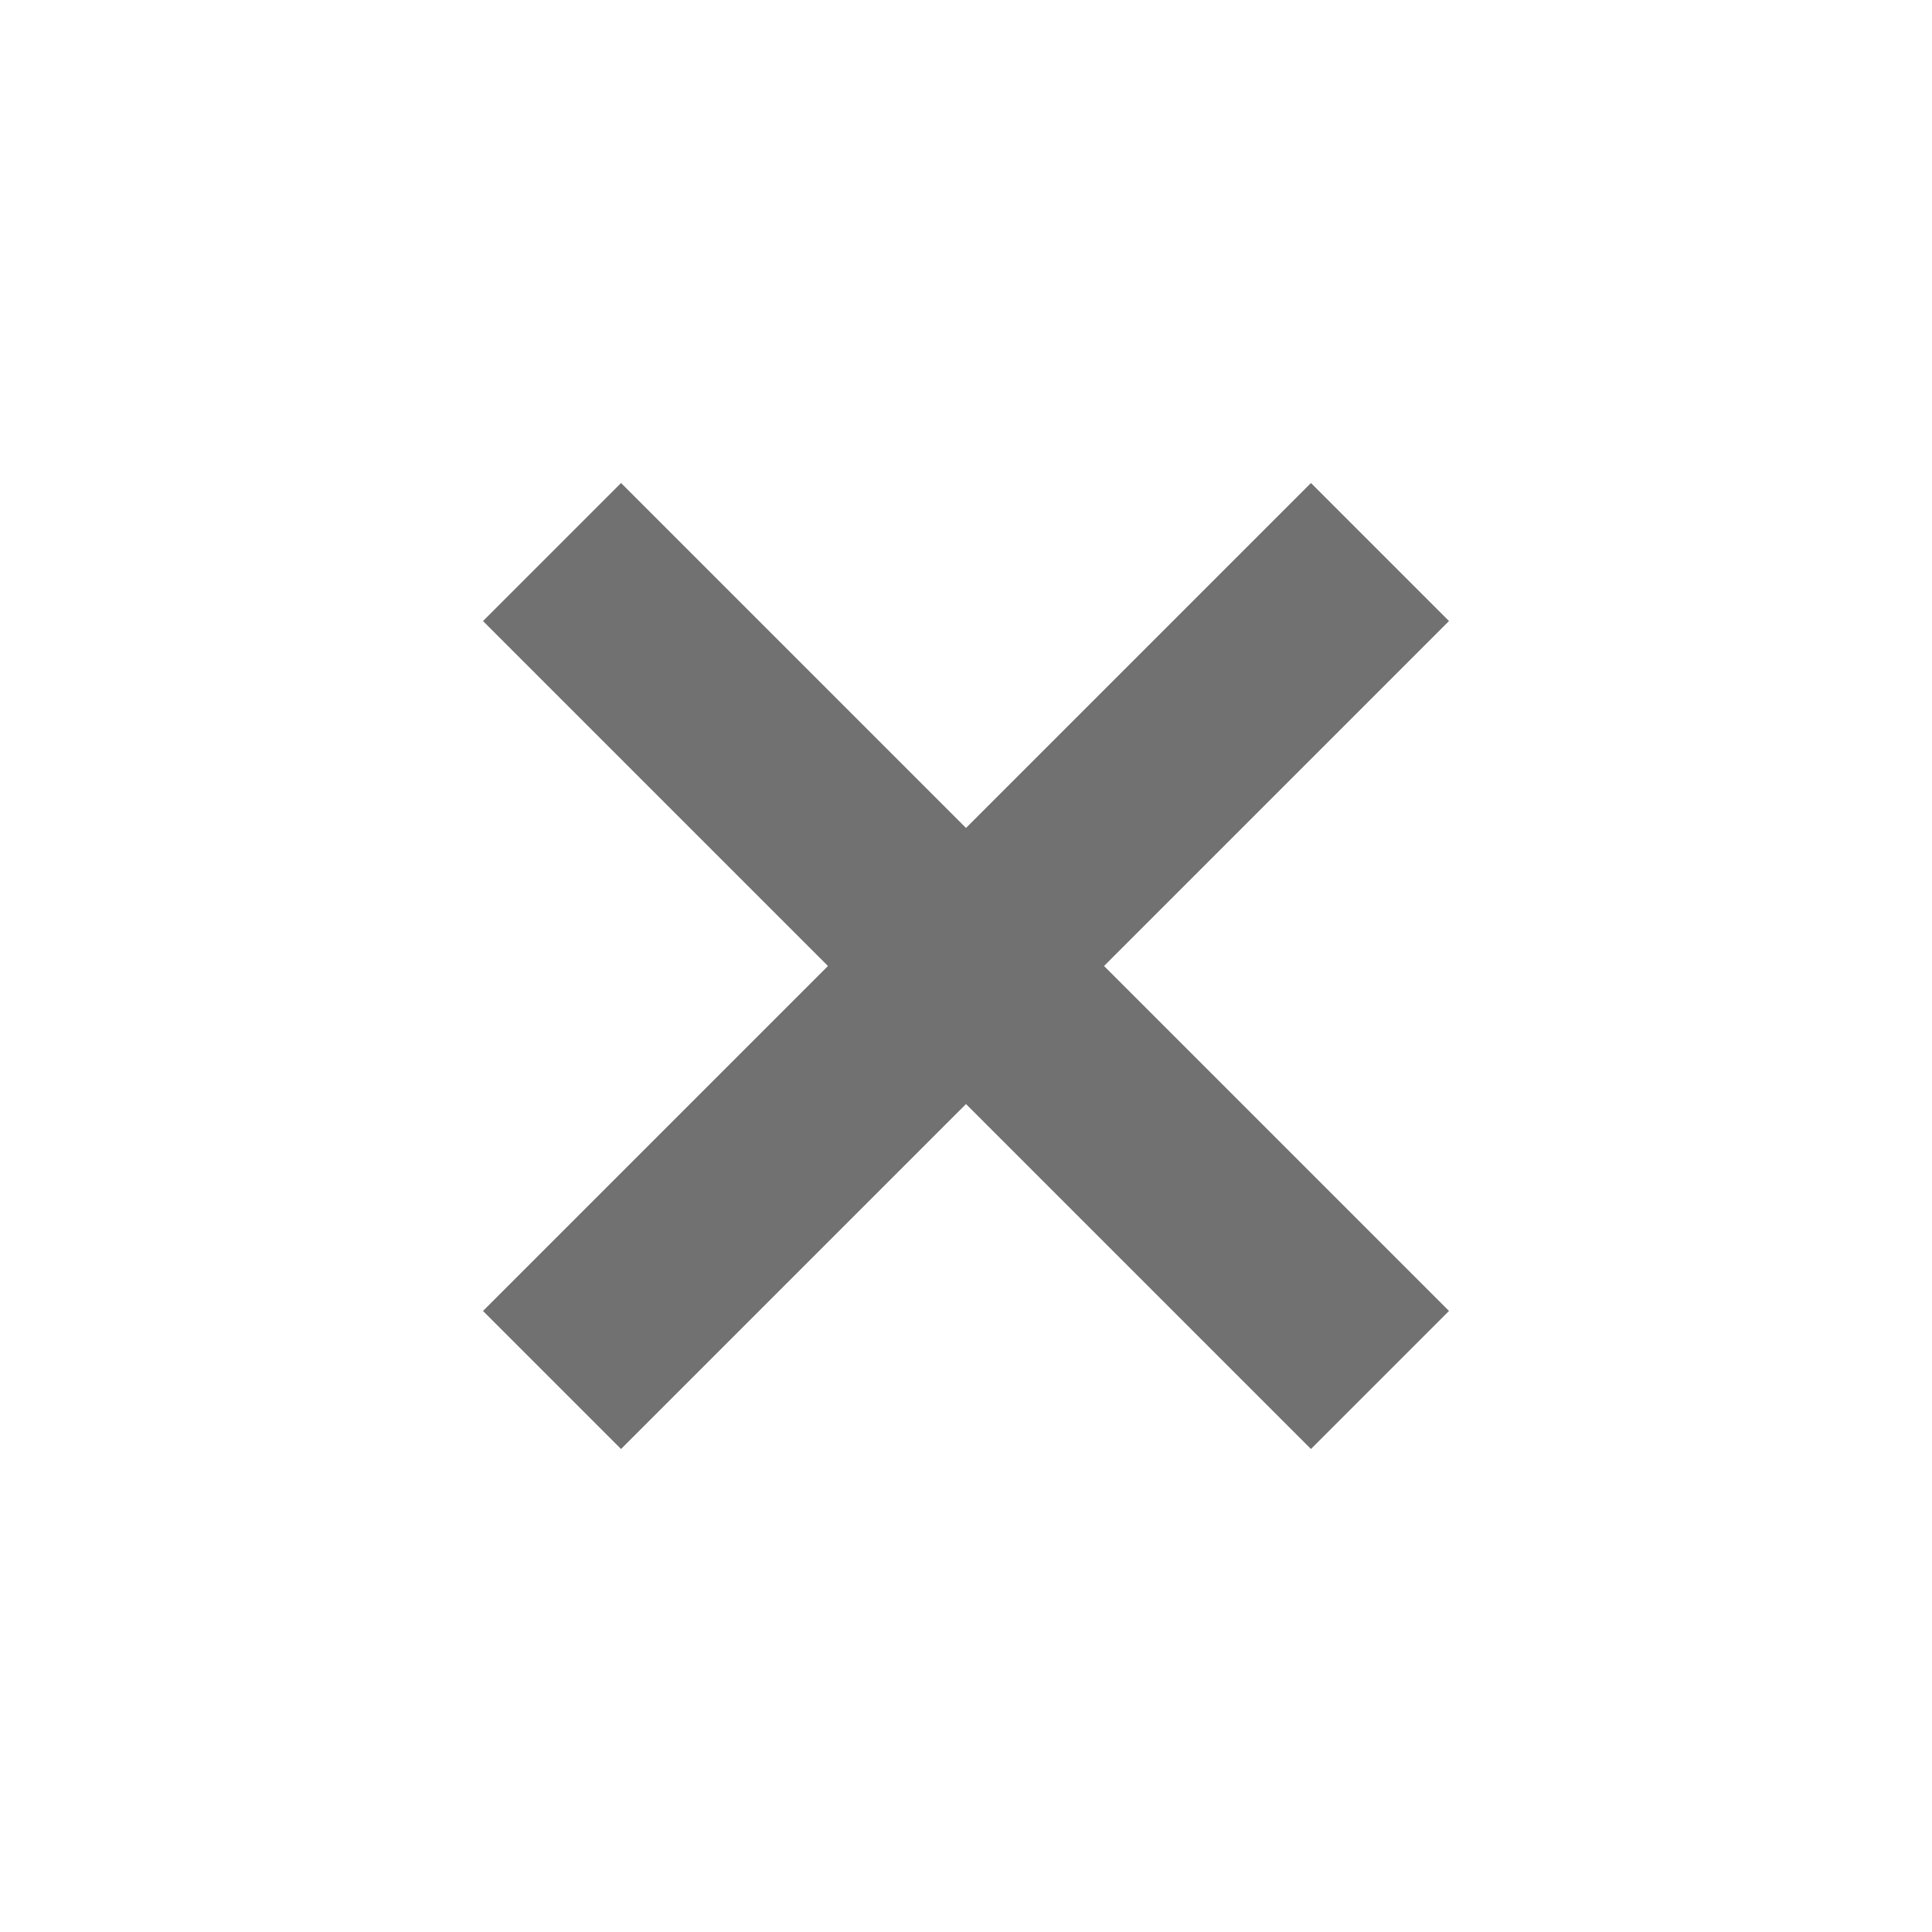
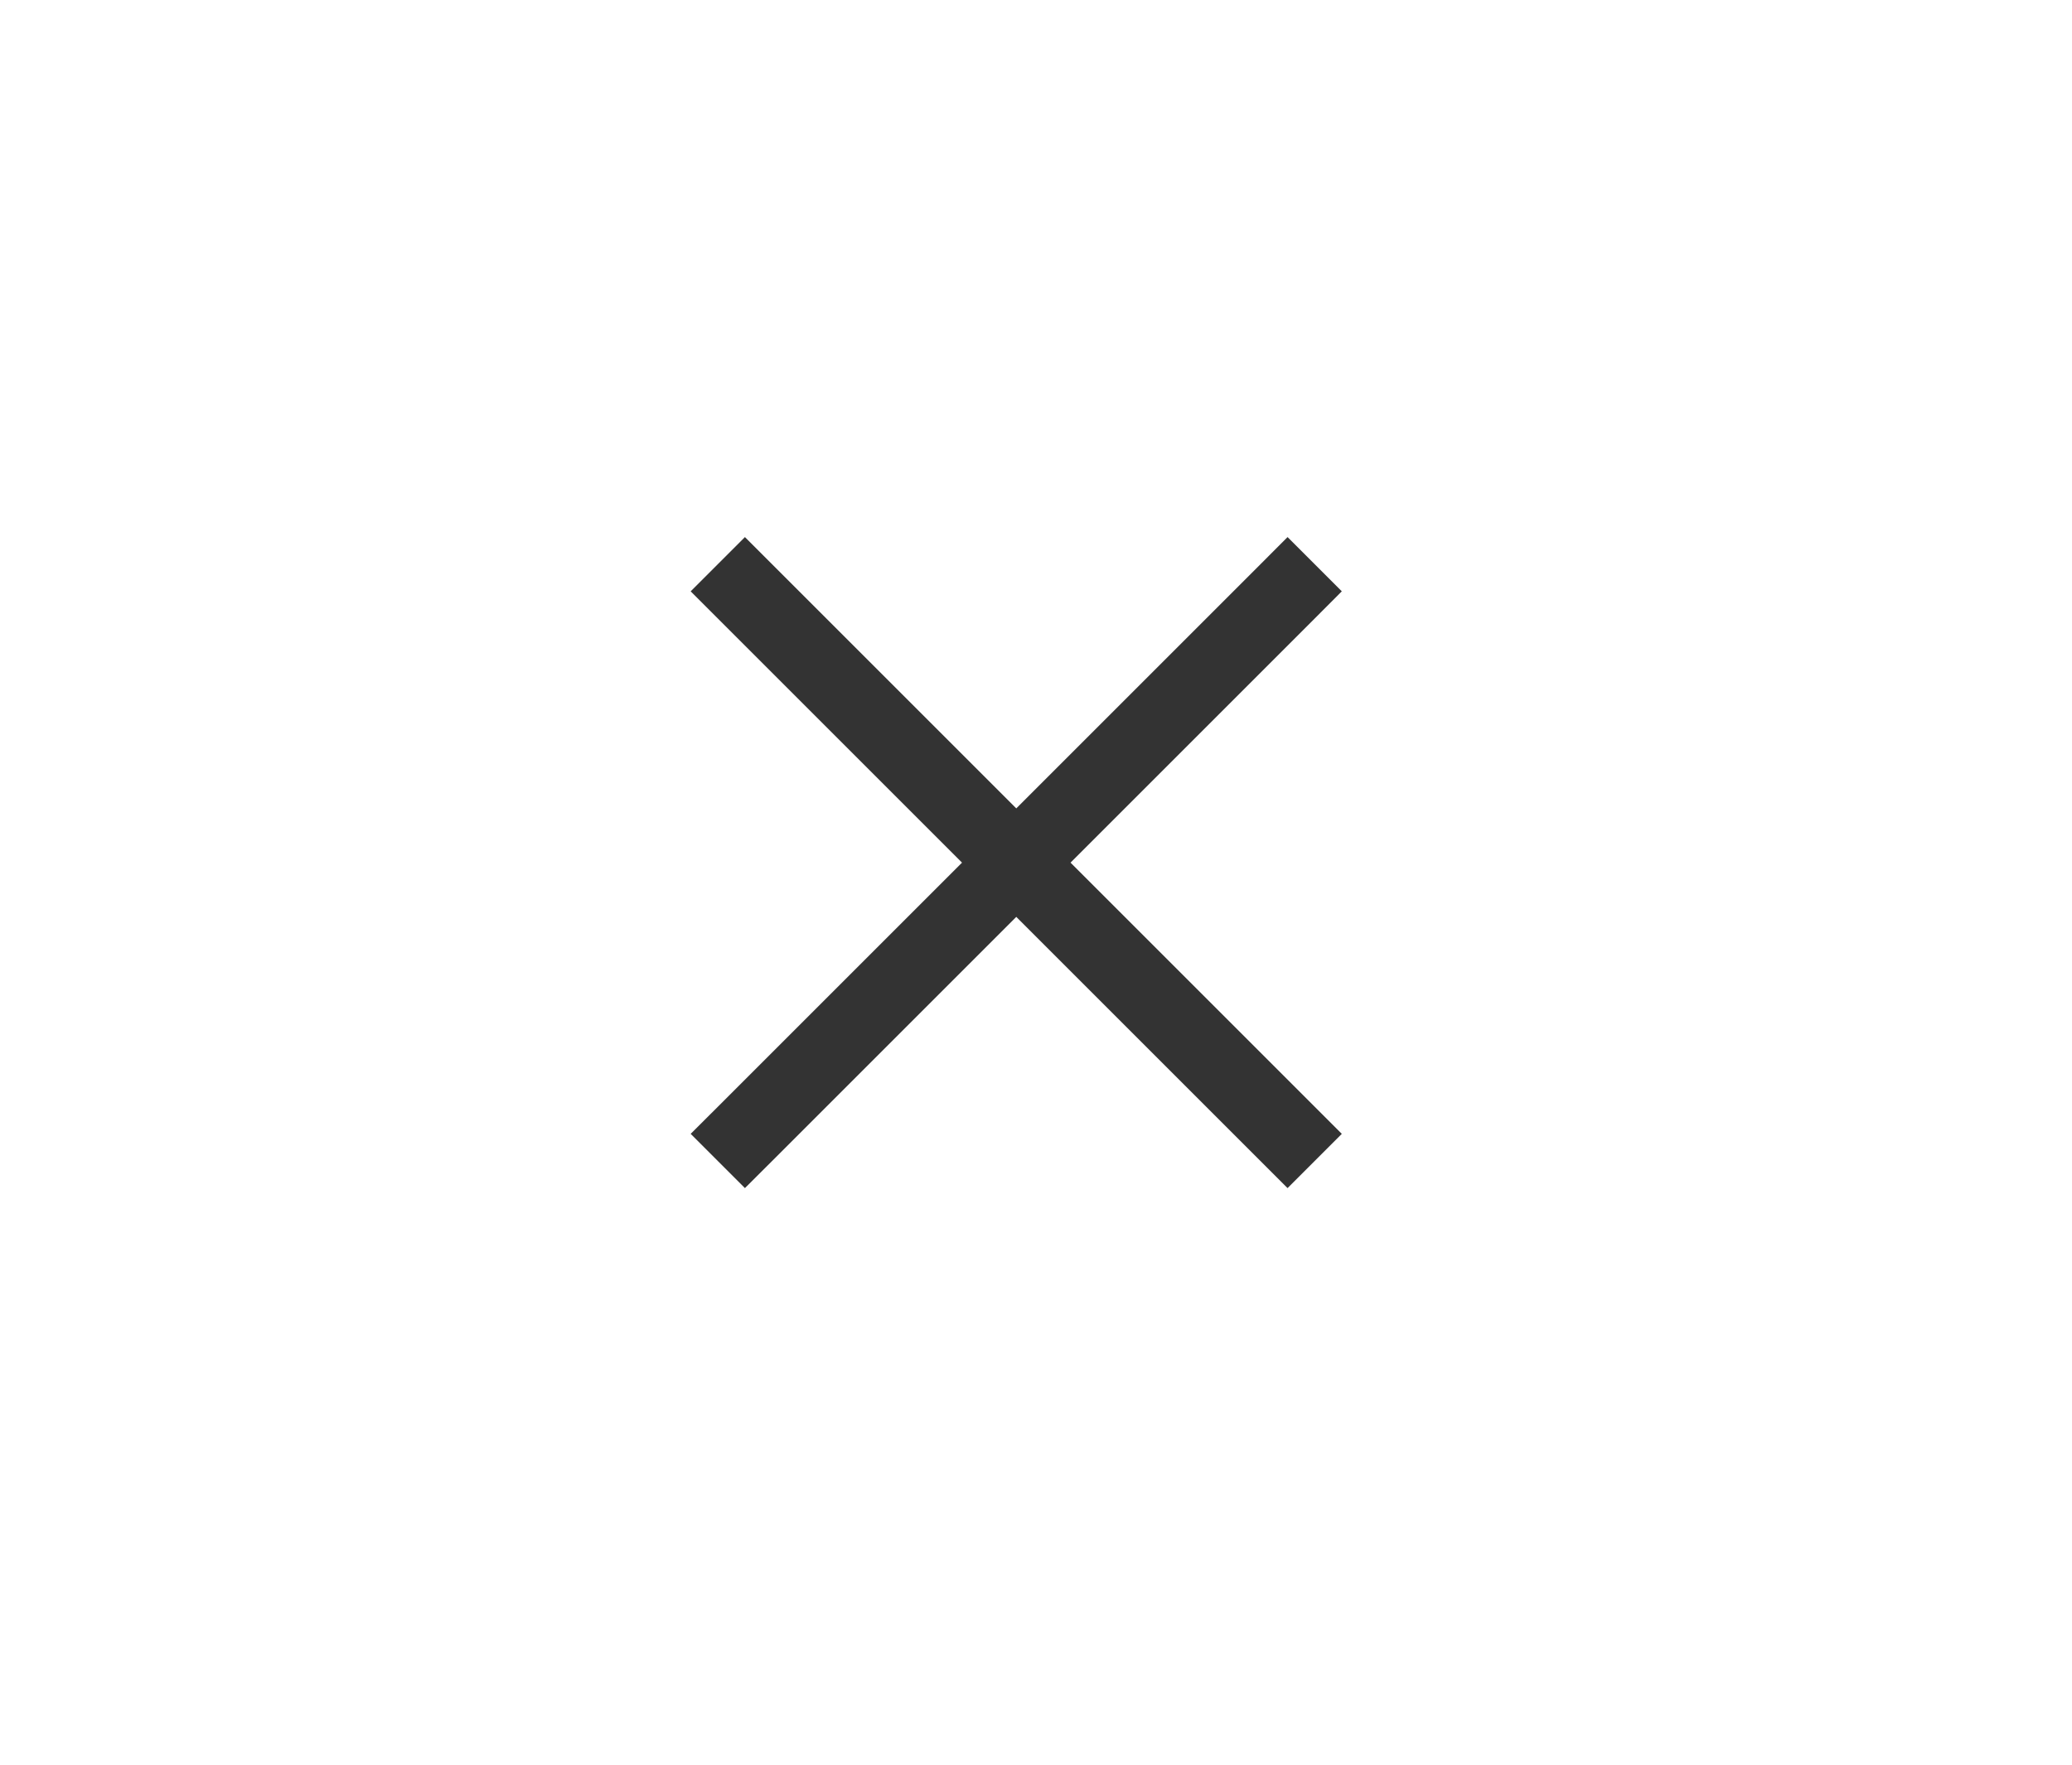
- <svg xmlns="http://www.w3.org/2000/svg" version="1.1" id="图层_1" x="0px" y="0px" viewBox="0 0 20 20" enable-background="new 0 0 20 20" xml:space="preserve">
-   <polygon fill="#717171" points="15,6.429 13.571,5 10,8.571 6.429,5 5,6.429 8.571,10 5,13.571 6.429,15 10,11.429 13.571,15   15,13.571 11.429,10 " />
+ <svg xmlns="http://www.w3.org/2000/svg" width="27px" height="23px" viewBox="0 0 27 23" version="1.1">
+   <defs />
+   <g id="Symbols" stroke="none" stroke-width="1" fill="none" fill-rule="evenodd">
+     <g id="titlebutton" transform="translate(-81, 0)" fill="#000000">
+       <g id="close_normal" transform="translate(81, 0)">
+         <rect id="Rectangle-9" fill-opacity="0.289" opacity="0" x="0" y="0" width="27" height="23" />
+         <polygon id="Combined-Shape" fill-opacity="0.8" fill-rule="nonzero" points="13.243 11.95 10.061 15.132 9.707 15.485 9 14.778 9.354 14.425 12.536 11.243 9.354 8.061 9 7.707 9.707 7 10.061 7.354 13.243 10.536 16.425 7.354 16.778 7 17.485 7.707 17.132 8.061 13.95 11.243 17.132 14.425 17.485 14.778 16.778 15.485 16.425 15.132" />
+       </g>
+     </g>
+   </g>
</svg>
